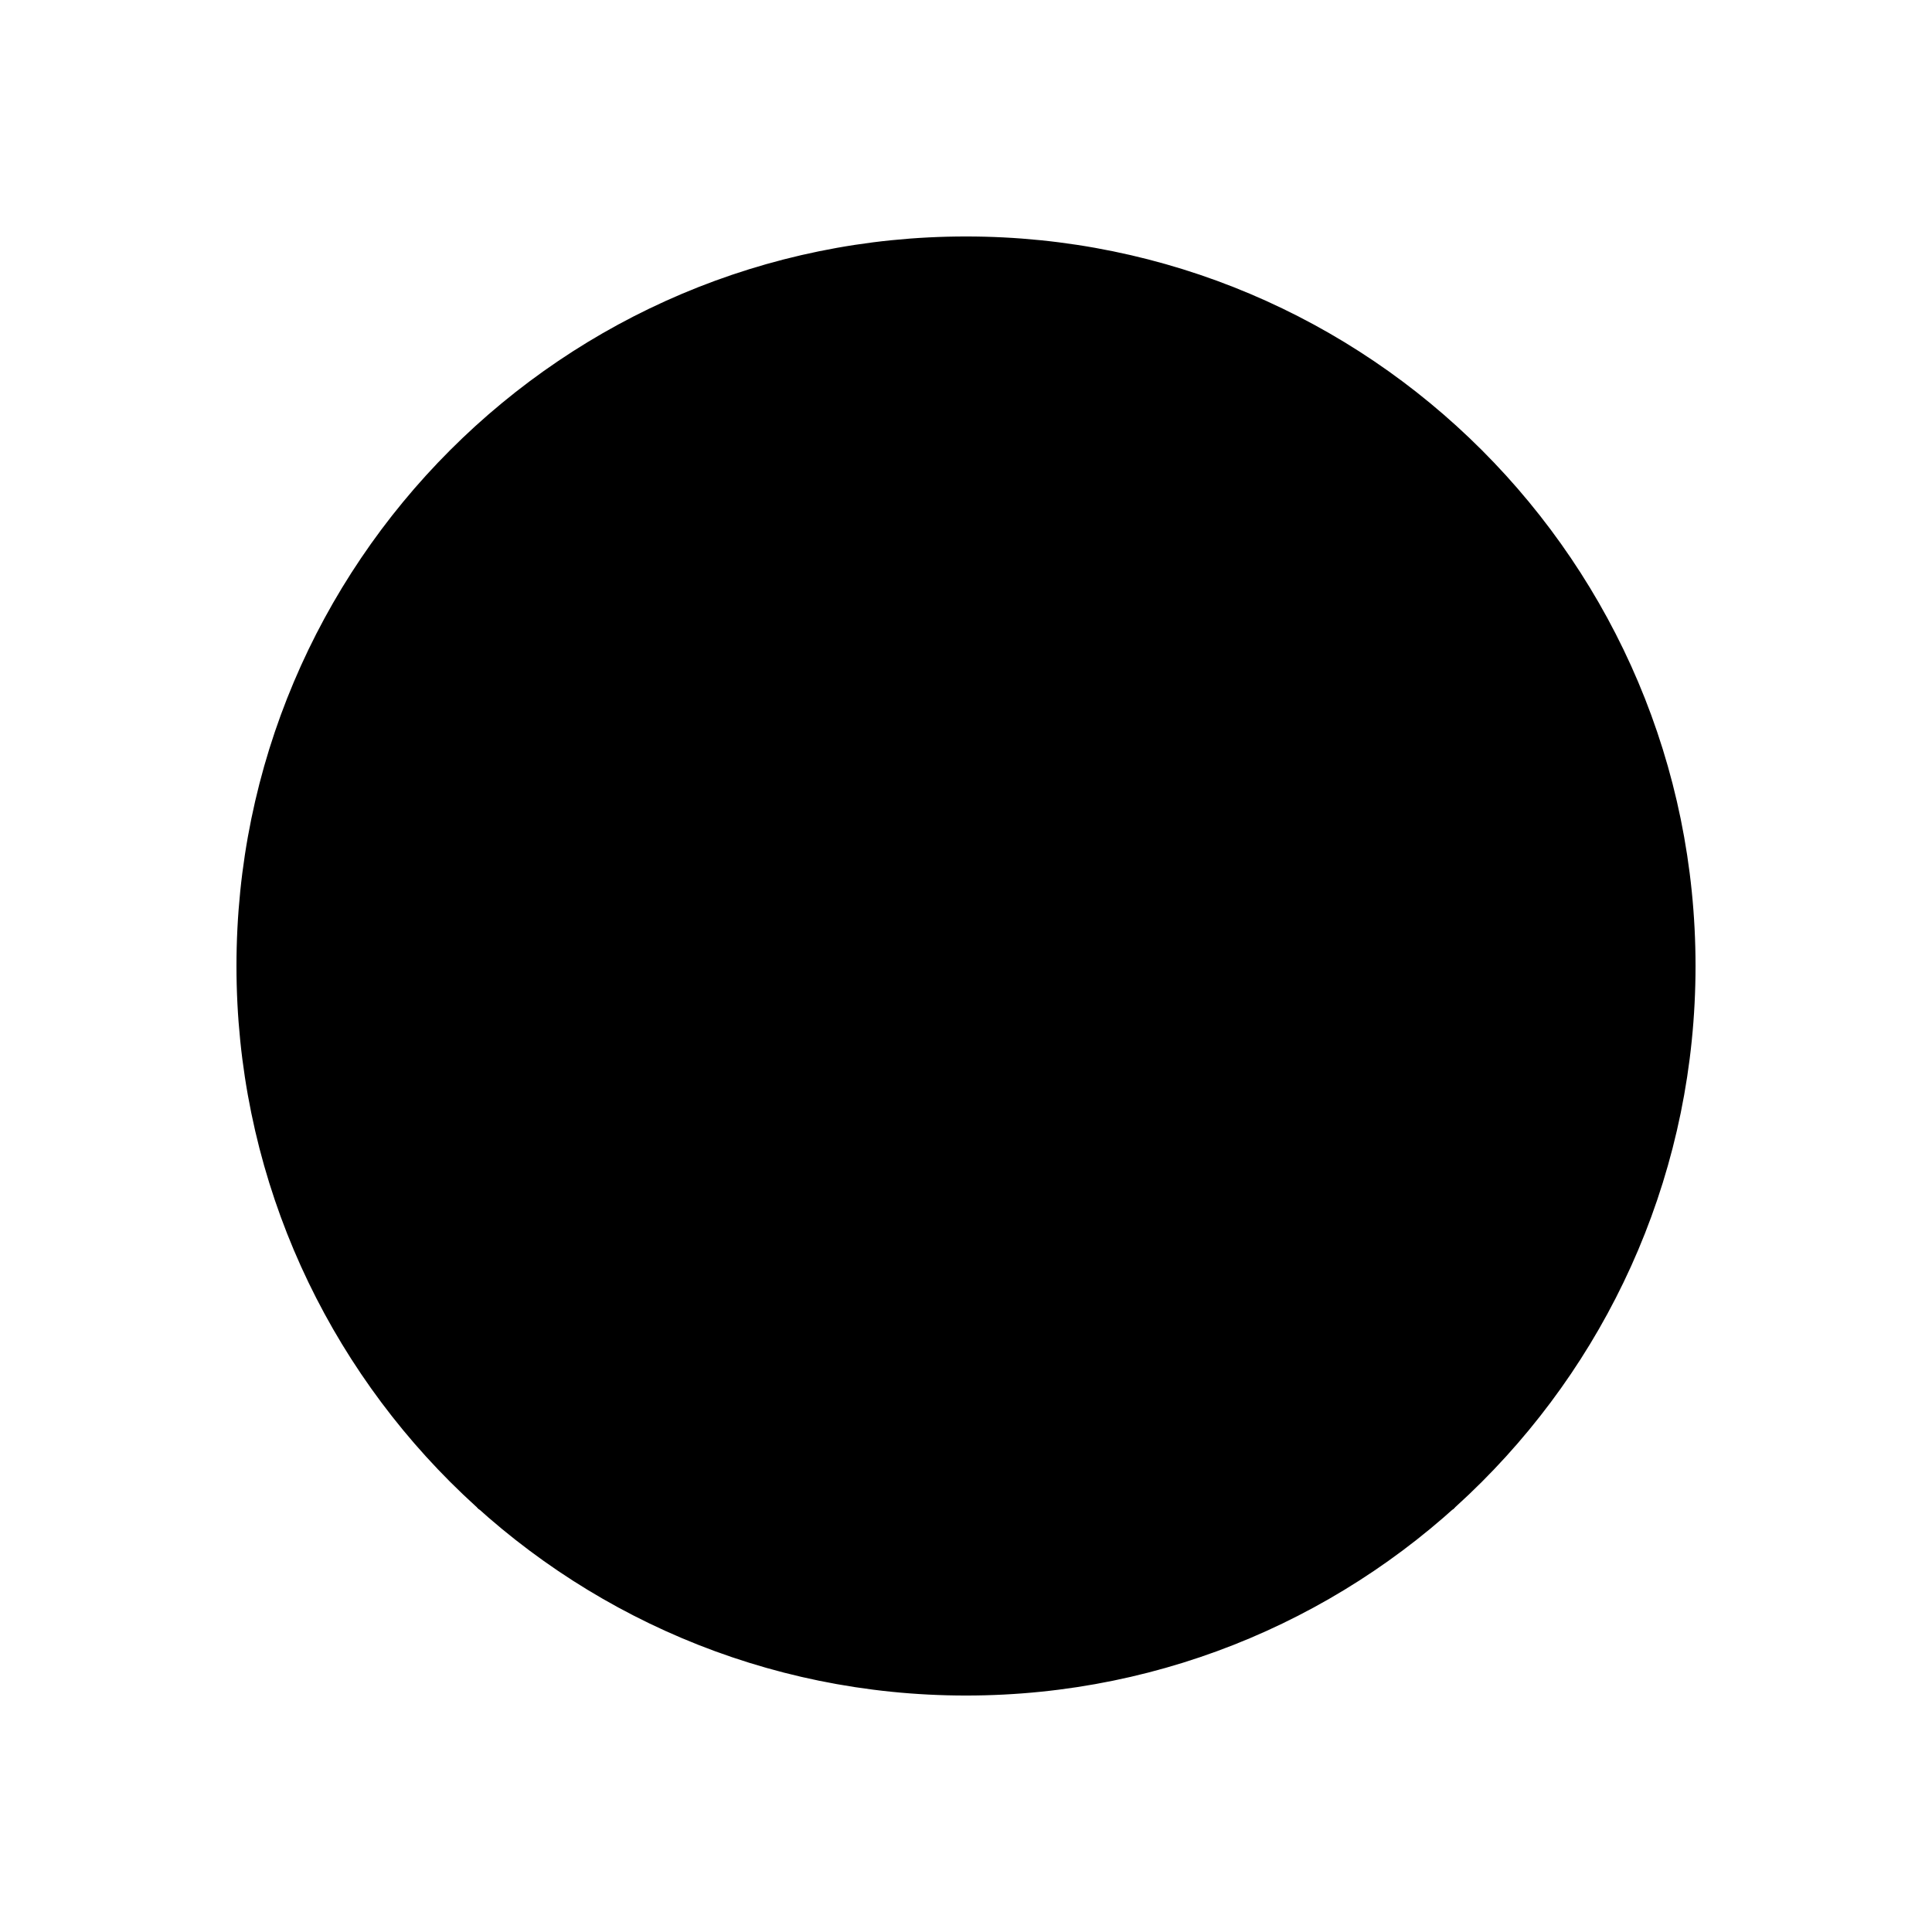
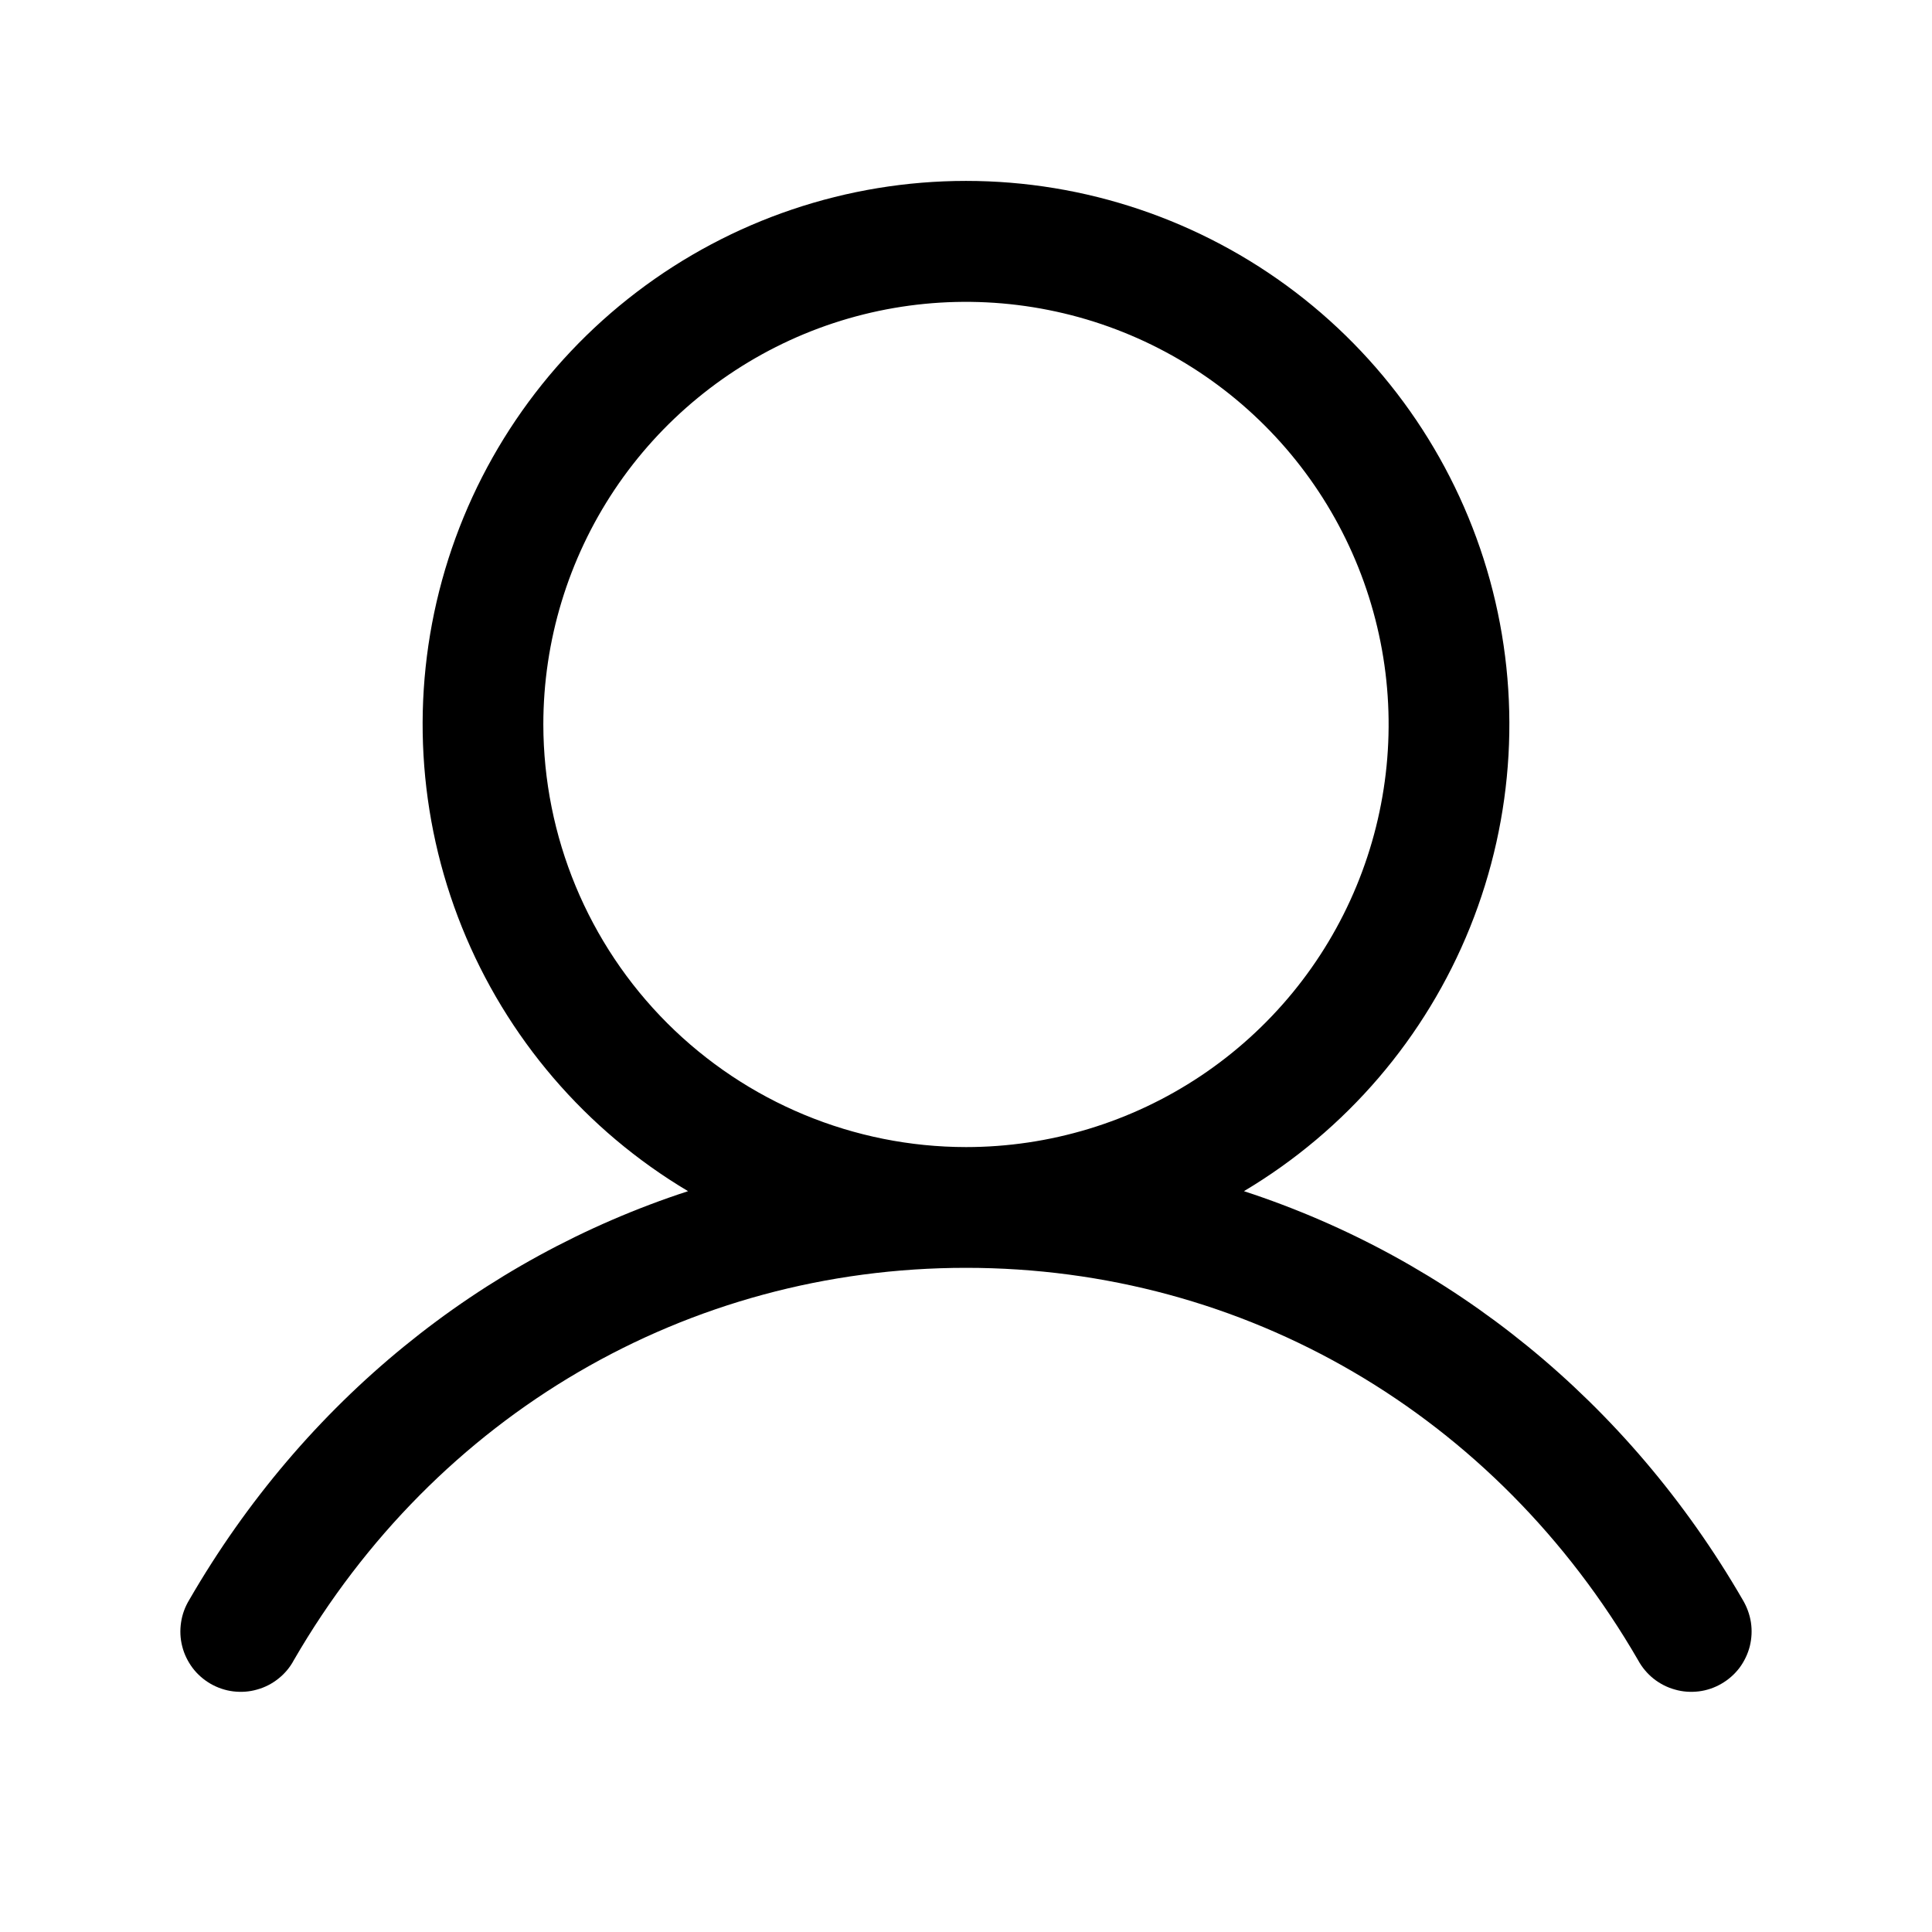
- <svg aria-hidden="true" focusable="false" role="presentation" class="icon icon-user" viewBox="0 0 192 192">
-   <path d="M96 168c39.765 0 72-32.235 72-72 0-39.764-32.235-72-72-72-39.764 0-72 32.236-72 72 0 39.765 32.236 72 72 72Z" stroke="currentColor" stroke-linecap="round" stroke-linejoin="round" />
-   <path d="M96 120c16.569 0 30-13.431 30-30 0-16.569-13.431-30-30-30-16.569 0-30 13.431-30 30 0 16.569 13.431 30 30 30Z" stroke="currentColor" stroke-linecap="round" stroke-linejoin="round" />
-   <path d="M47.85 149.55a54.002 54.002 0 0 1 76.399-21.577 54.005 54.005 0 0 1 19.901 21.577" stroke="currentColor" stroke-linecap="round" stroke-linejoin="round" />
+ <svg xmlns="http://www.w3.org/2000/svg" aria-hidden="true" focusable="false" role="presentation" class="icon icon-user" width="22" height="22" viewBox="0 0 22 22" fill="none">
+   <path d="M19.845 18.218C18.536 15.956 16.519 14.333 14.165 13.564C15.329 12.871 16.234 11.815 16.74 10.558C17.246 9.301 17.325 7.912 16.966 6.606C16.606 5.3 15.828 4.147 14.75 3.326C13.672 2.505 12.355 2.06 11 2.06C9.645 2.06 8.327 2.505 7.25 3.326C6.172 4.147 5.393 5.3 5.034 6.606C4.675 7.912 4.754 9.301 5.26 10.558C5.766 11.815 6.67 12.871 7.835 13.564C5.481 14.332 3.464 15.955 2.155 18.218C2.107 18.297 2.075 18.384 2.062 18.474C2.048 18.565 2.052 18.658 2.075 18.747C2.097 18.836 2.138 18.919 2.193 18.993C2.248 19.066 2.318 19.127 2.397 19.173C2.477 19.219 2.565 19.249 2.656 19.26C2.747 19.271 2.839 19.265 2.928 19.239C3.016 19.215 3.099 19.172 3.17 19.115C3.242 19.058 3.302 18.987 3.345 18.906C4.964 16.108 7.826 14.437 11 14.437C14.174 14.437 17.035 16.108 18.654 18.906C18.698 18.987 18.758 19.058 18.829 19.115C18.901 19.172 18.984 19.215 19.072 19.239C19.16 19.265 19.253 19.271 19.344 19.26C19.435 19.249 19.523 19.219 19.602 19.173C19.682 19.127 19.751 19.066 19.807 18.993C19.862 18.919 19.902 18.836 19.925 18.747C19.947 18.658 19.952 18.565 19.938 18.474C19.924 18.384 19.892 18.297 19.845 18.218ZM6.187 8.25C6.187 7.298 6.47 6.367 6.998 5.576C7.527 4.785 8.279 4.168 9.158 3.803C10.037 3.439 11.005 3.344 11.939 3.53C12.872 3.715 13.73 4.174 14.403 4.847C15.076 5.52 15.534 6.377 15.72 7.311C15.906 8.244 15.81 9.212 15.446 10.091C15.082 10.971 14.465 11.722 13.674 12.251C12.882 12.78 11.952 13.062 11 13.062C9.724 13.061 8.501 12.553 7.598 11.651C6.696 10.749 6.189 9.526 6.187 8.25Z" fill="currentColor" />
</svg>
